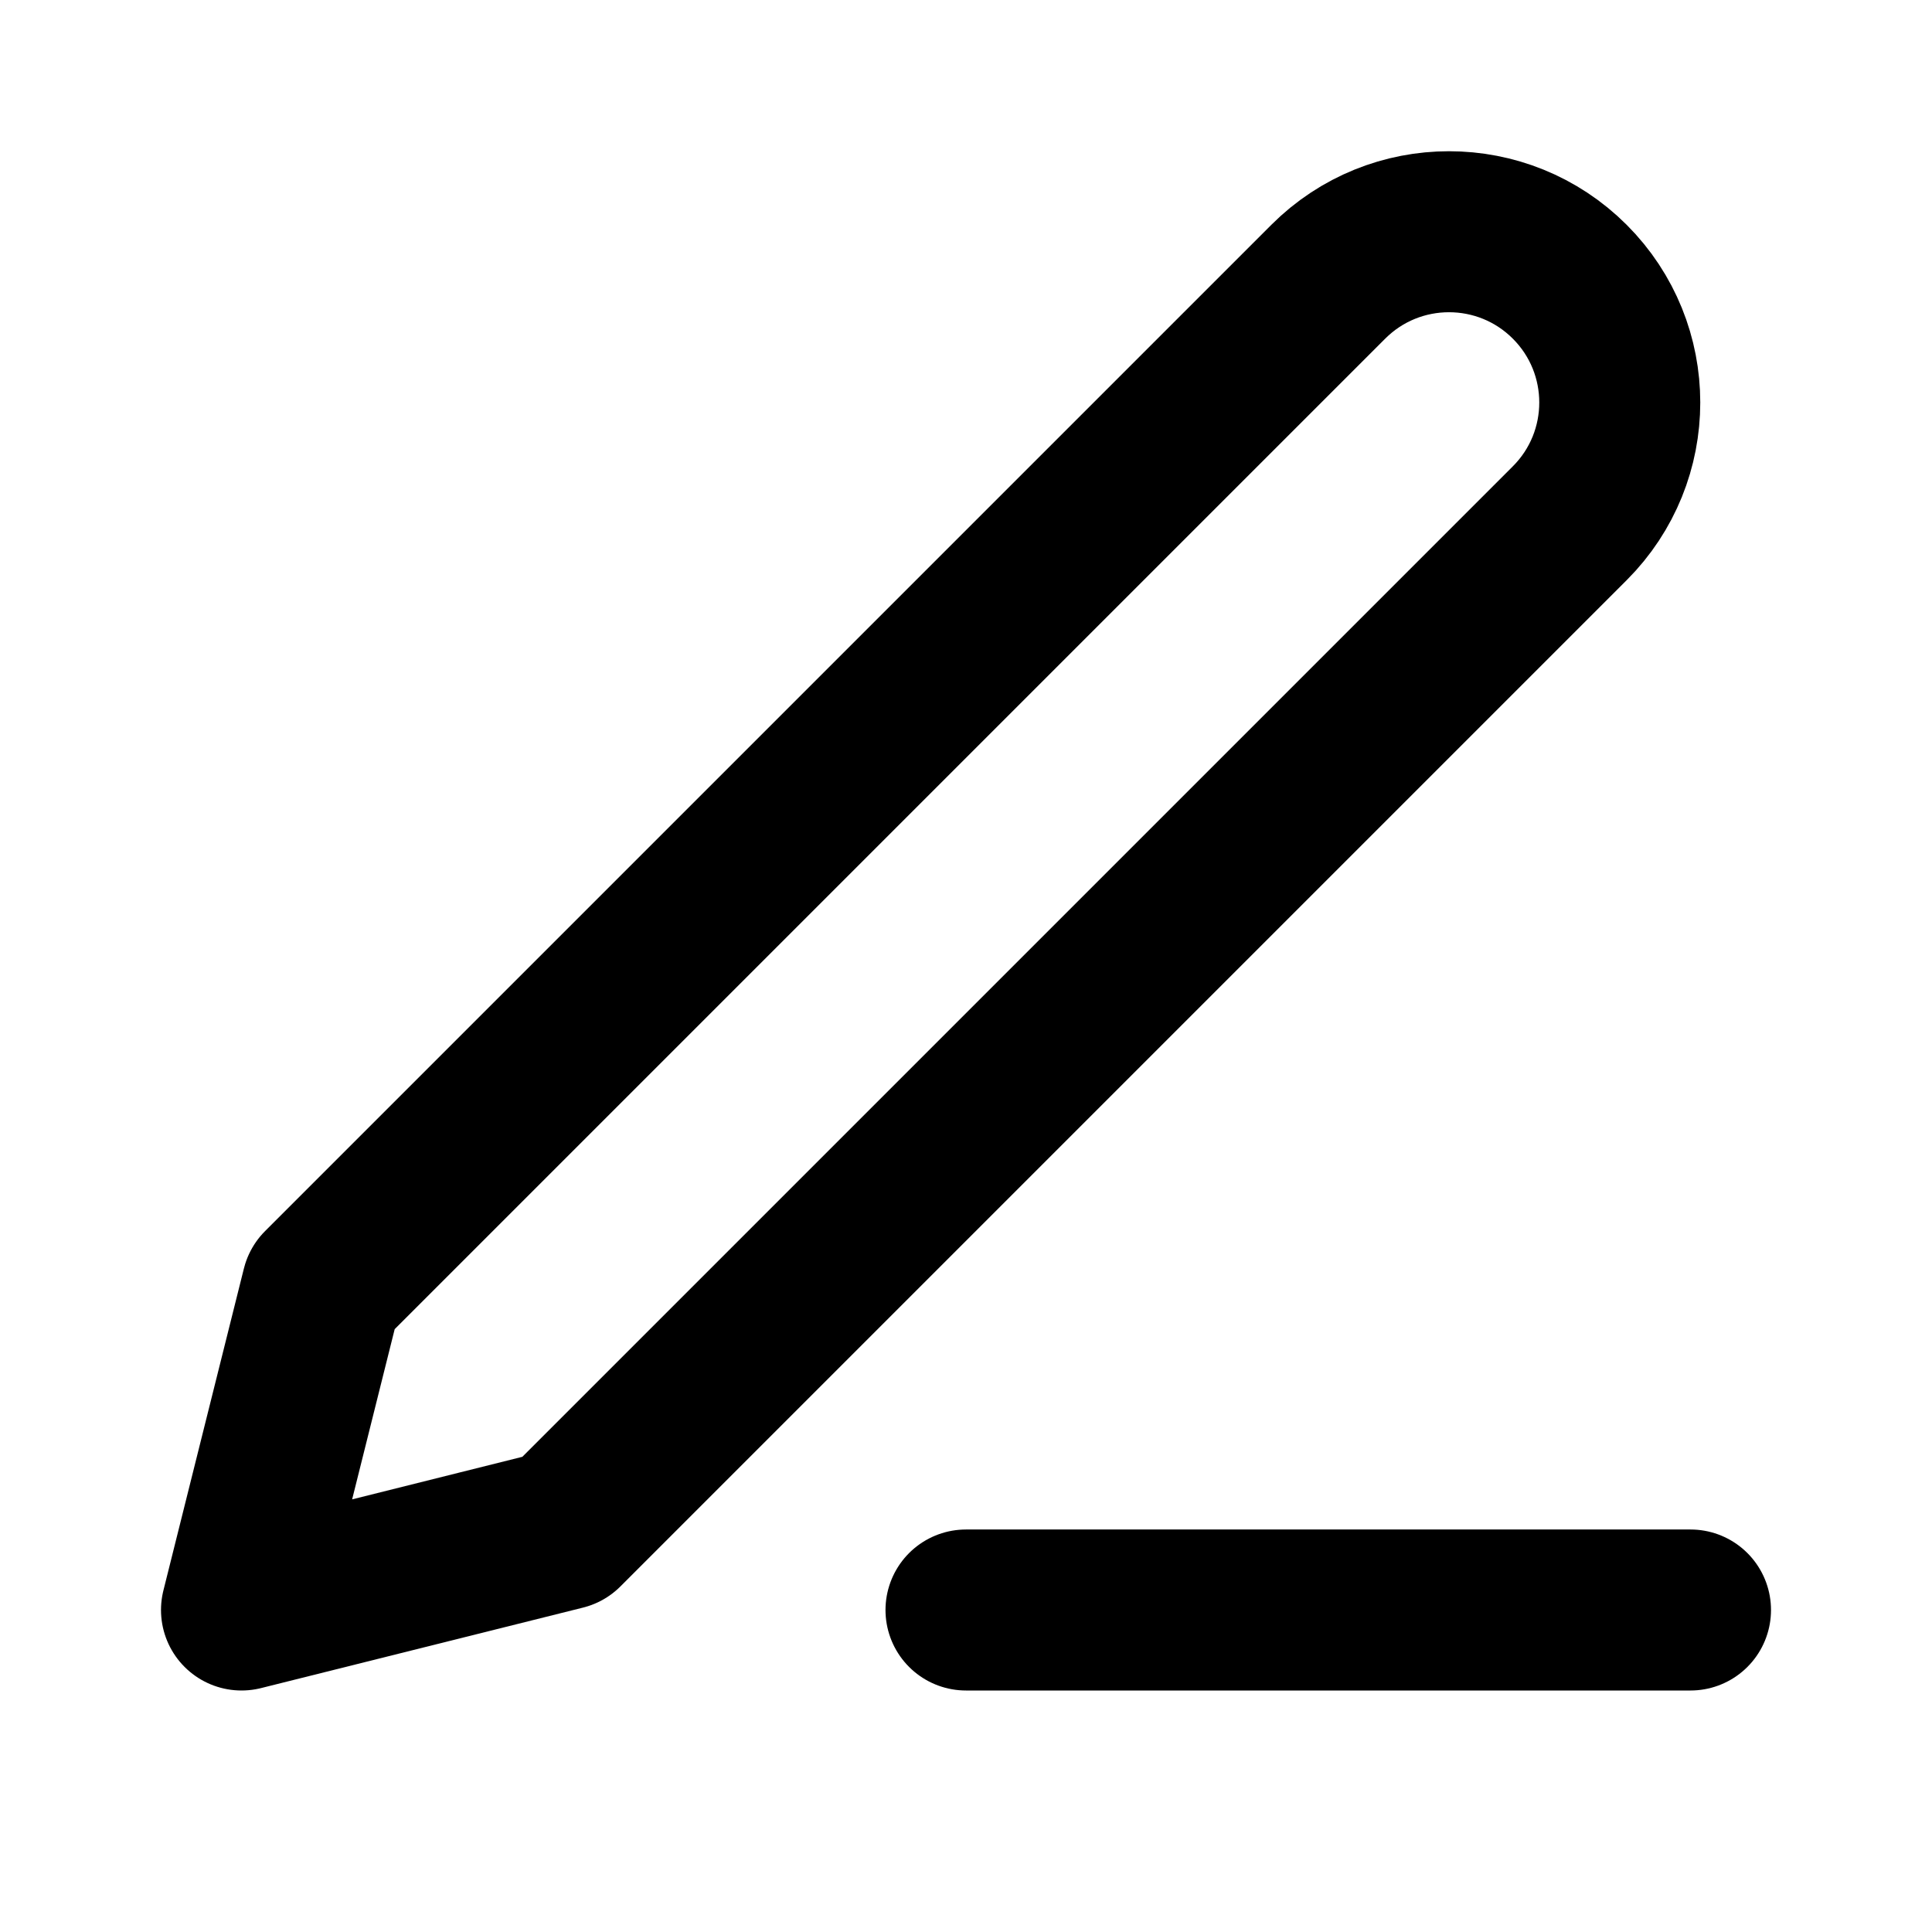
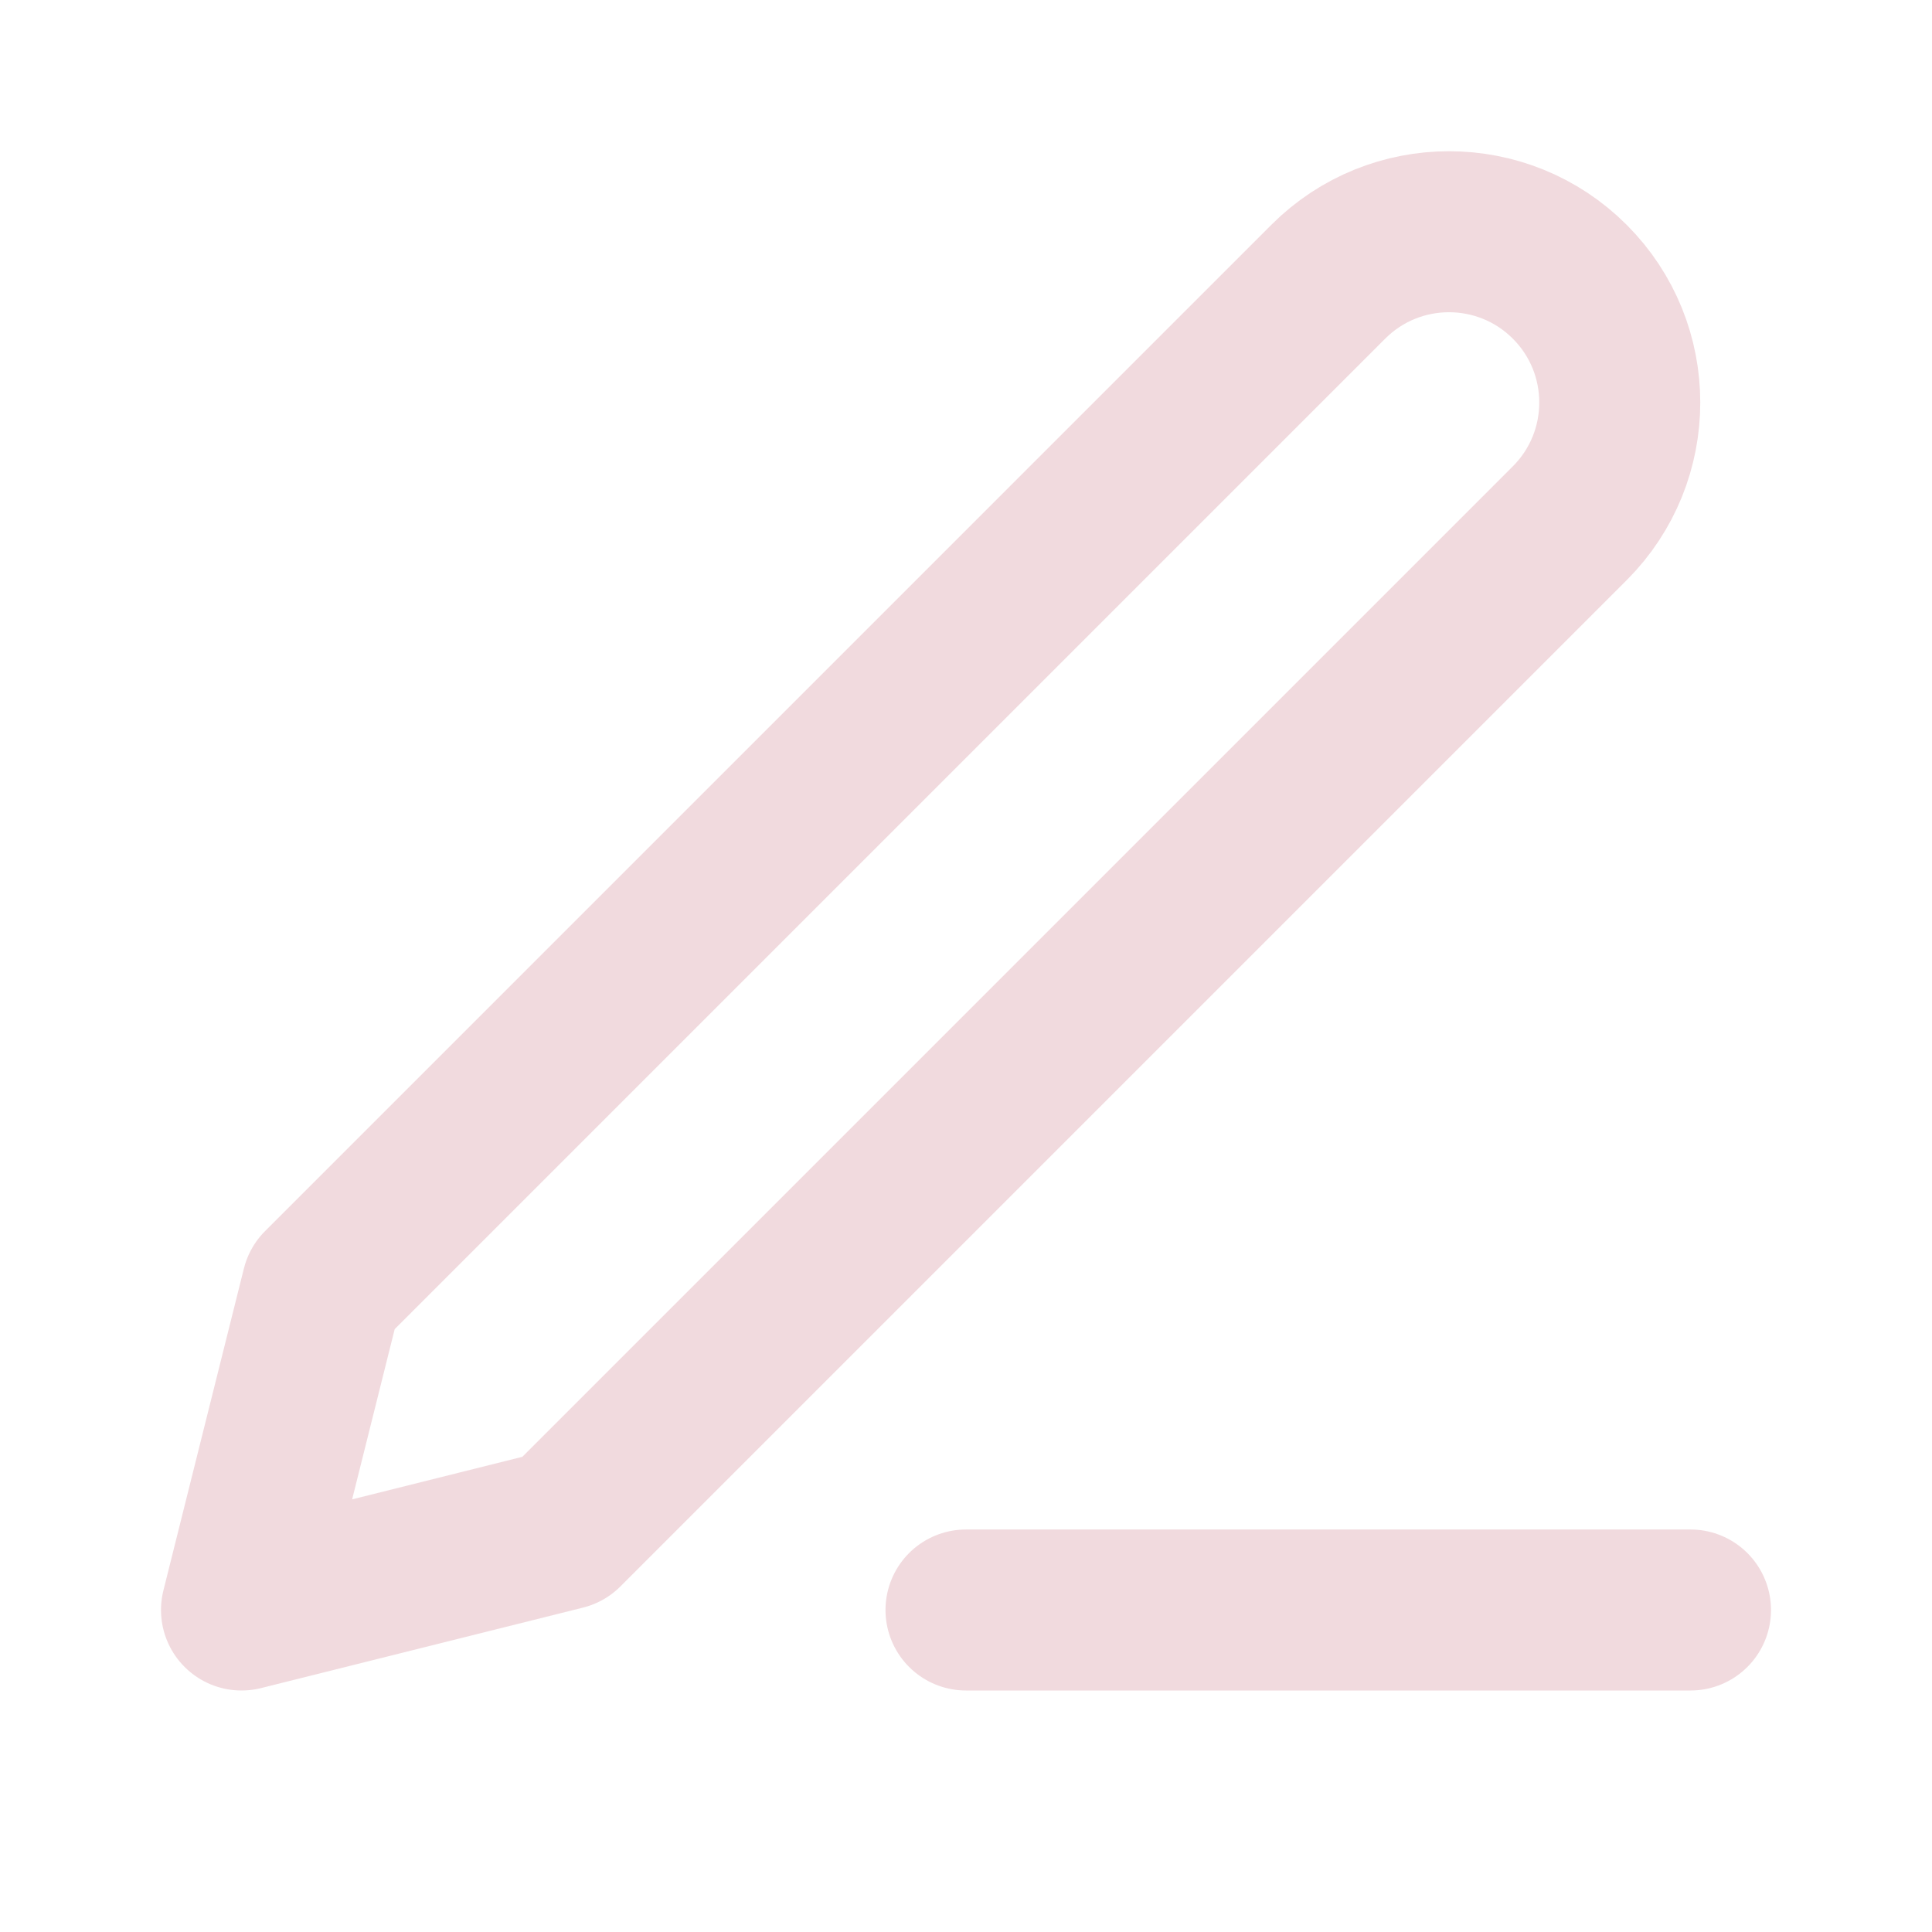
- <svg xmlns="http://www.w3.org/2000/svg" width="24" height="24" viewBox="0 0 24 24" fill="none" stroke="currentColor" stroke-width="2" stroke-linecap="round" stroke-linejoin="round" class="feather feather-edit-3">
+ <svg xmlns="http://www.w3.org/2000/svg" width="24" height="24" viewBox="0 0 24 24" fill="none" stroke="#f1dade" stroke-width="2" stroke-linecap="round" stroke-linejoin="round" class="feather feather-edit-3">
  <path d="M12 20h9" />
  <path d="M16.5 3.5a2.121 2.121 0 0 1 3 3L7 19l-4 1 1-4L16.5 3.5z" />
</svg>
